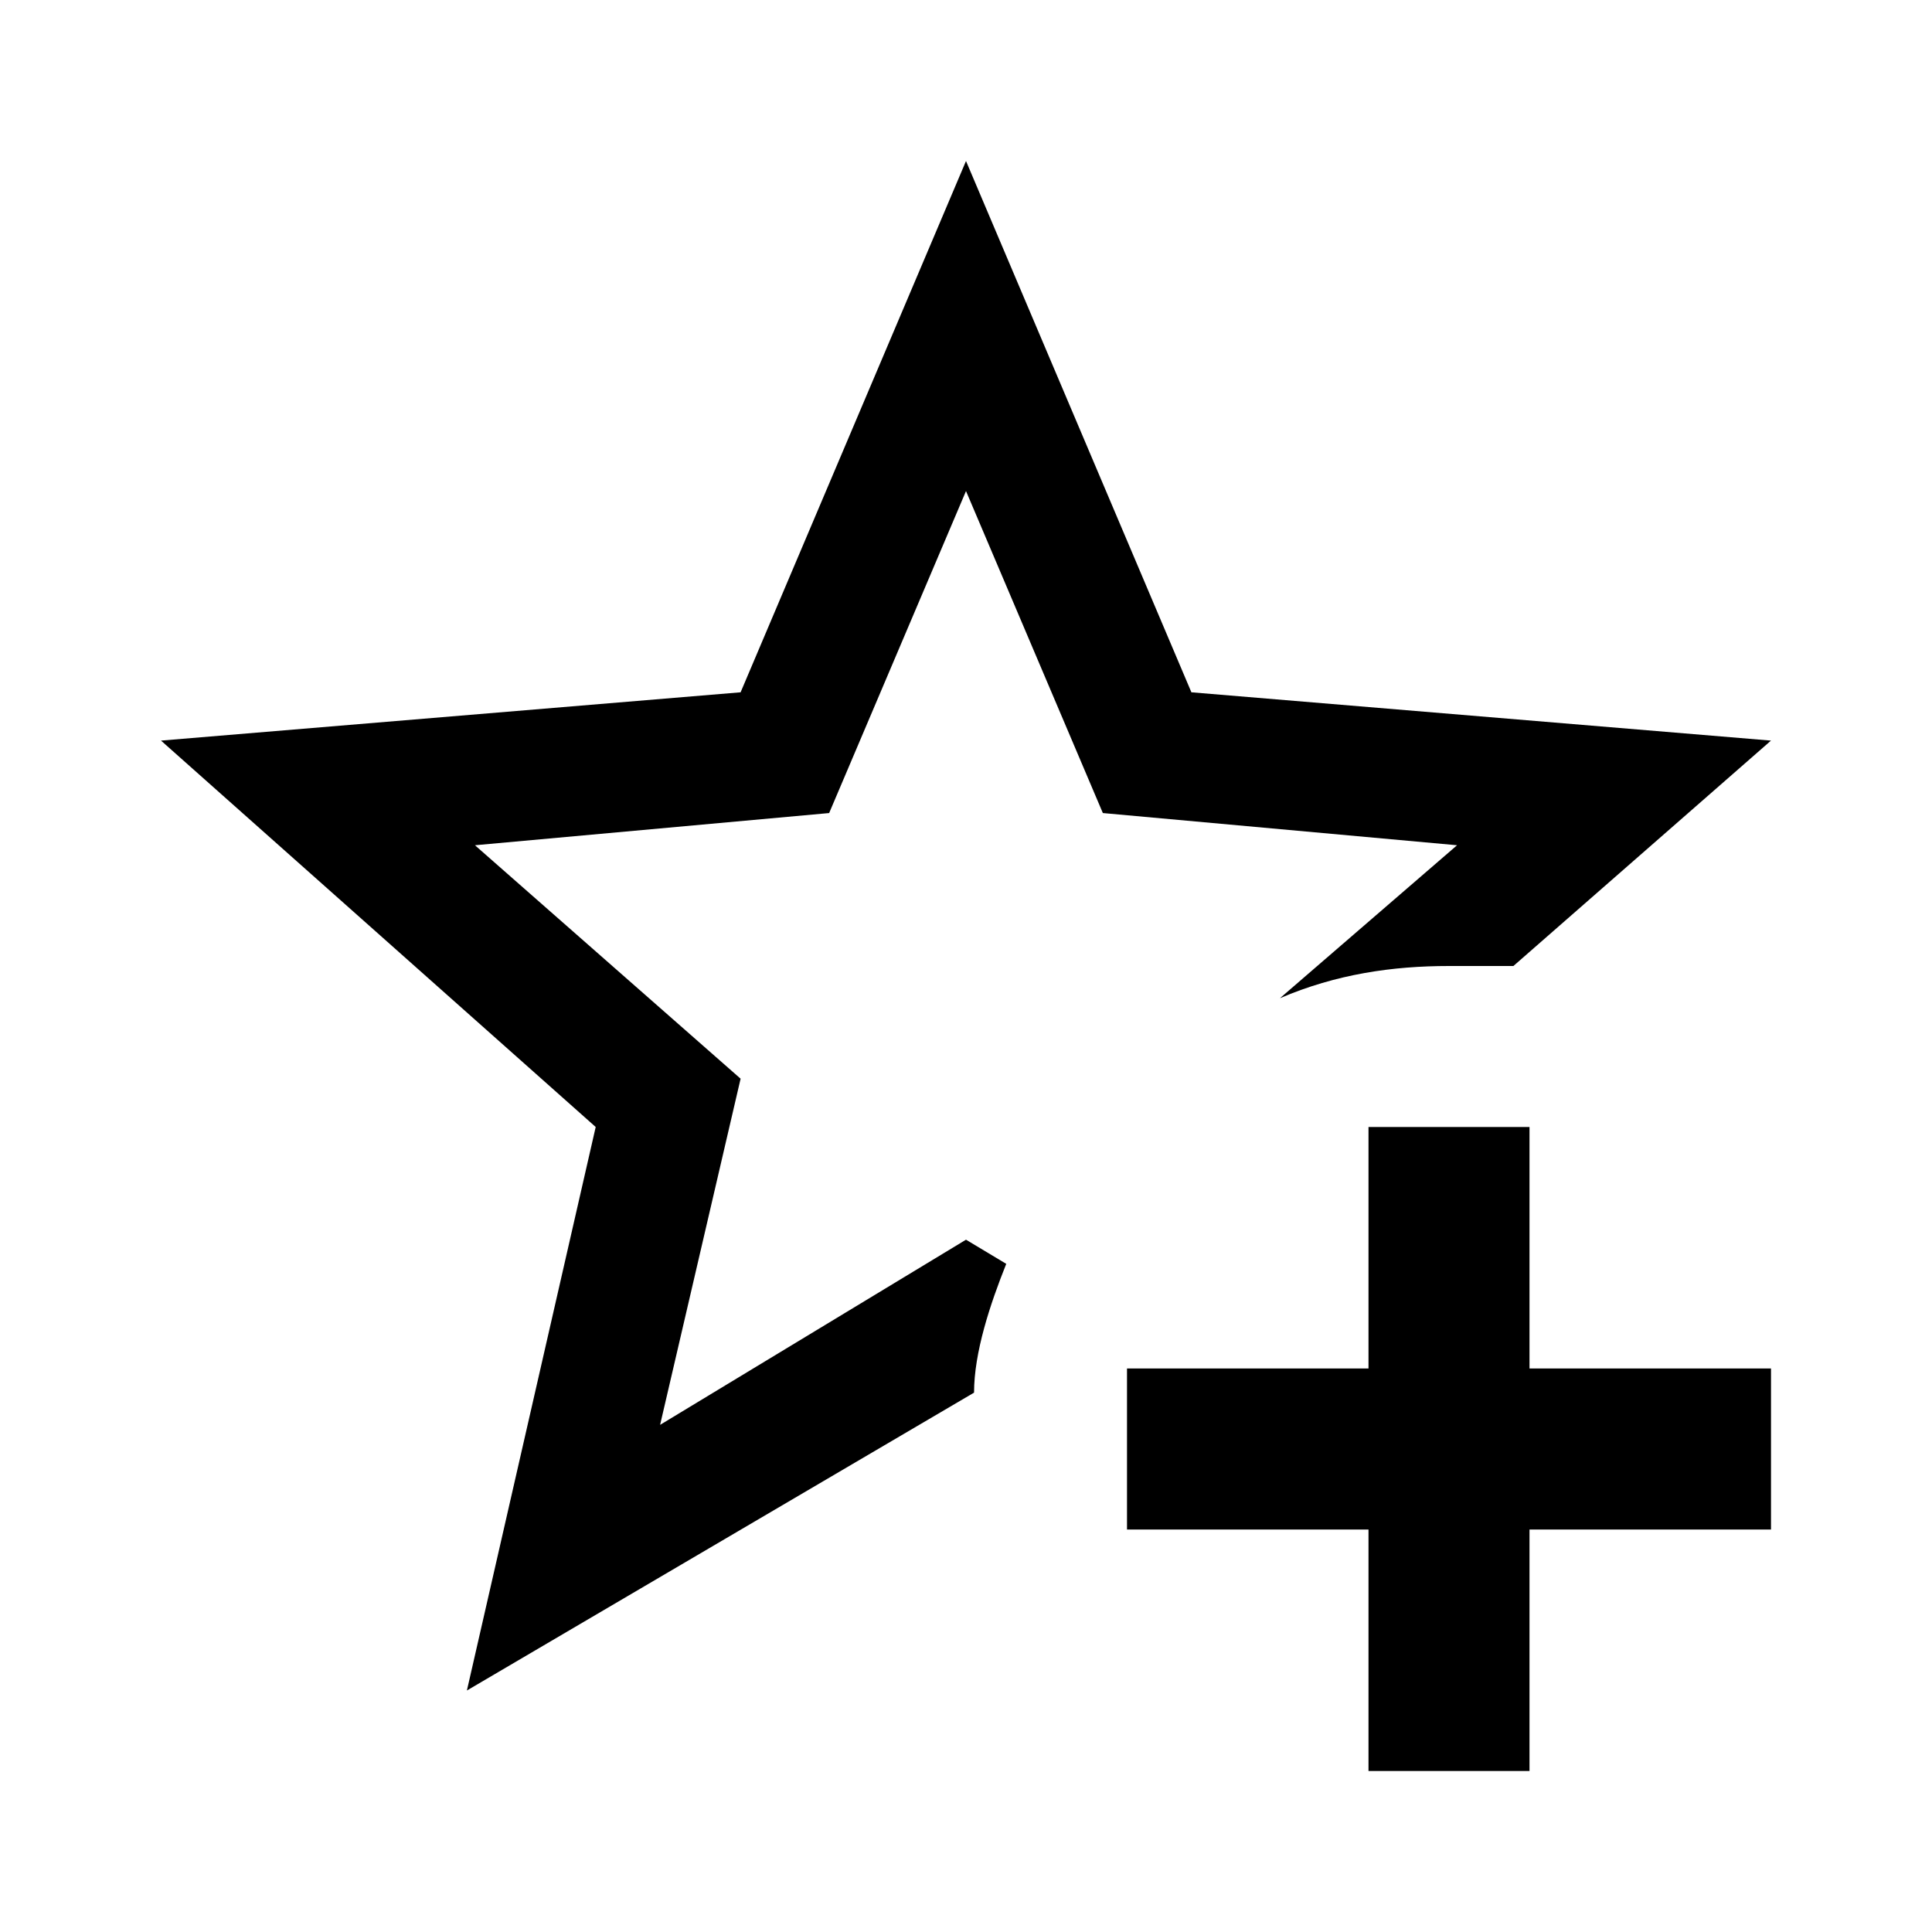
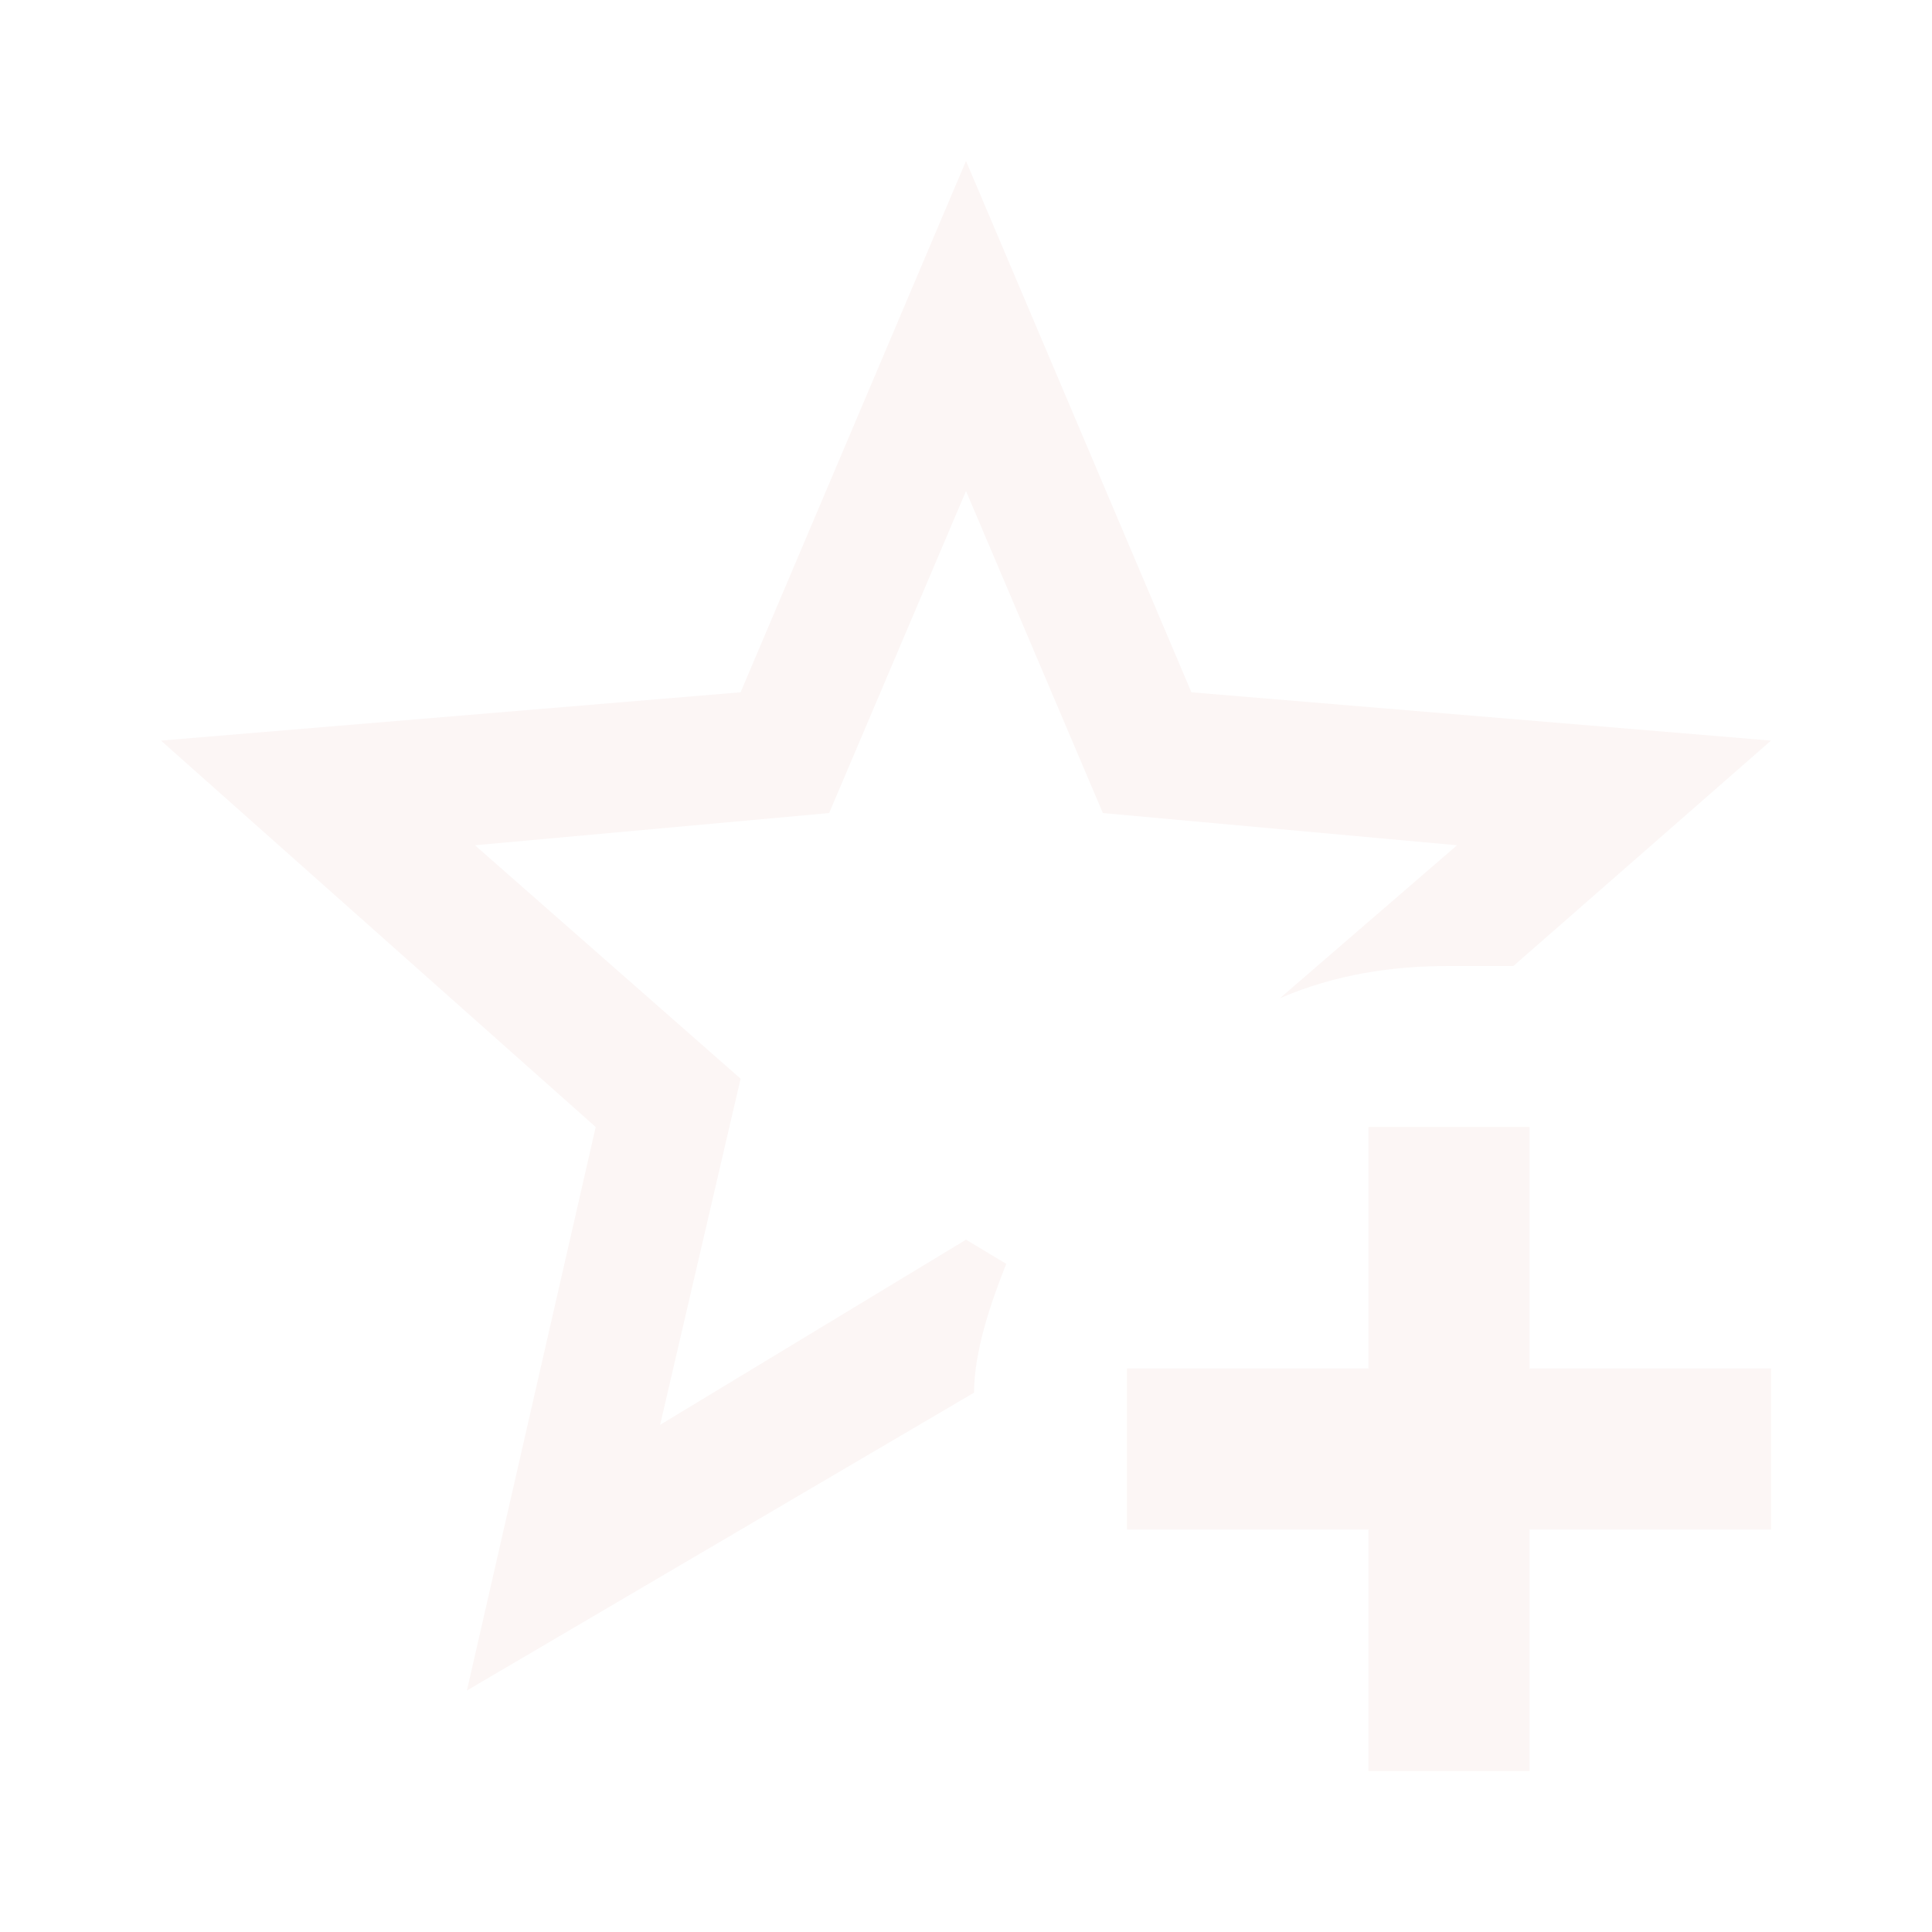
- <svg xmlns="http://www.w3.org/2000/svg" viewBox="0 0 24 24">
+ <svg xmlns="http://www.w3.org/2000/svg" fill="#FCF6F5FF" viewBox="0 0 24 24">
  <path d="M5.8 21L7.4 14L2 9.2L9.2 8.6L12 2L14.8 8.6L22 9.2L18.8 12H18C17.3 12 16.6 12.1 15.9 12.4L18.1 10.5L13.7 10.1L12 6.1L10.3 10.1L5.9 10.5L9.2 13.4L8.2 17.7L12 15.4L12.5 15.7C12.3 16.2 12.1 16.8 12.1 17.3L5.8 21M17 14V17H14V19H17V22H19V19H22V17H19V14H17Z" />
</svg>
